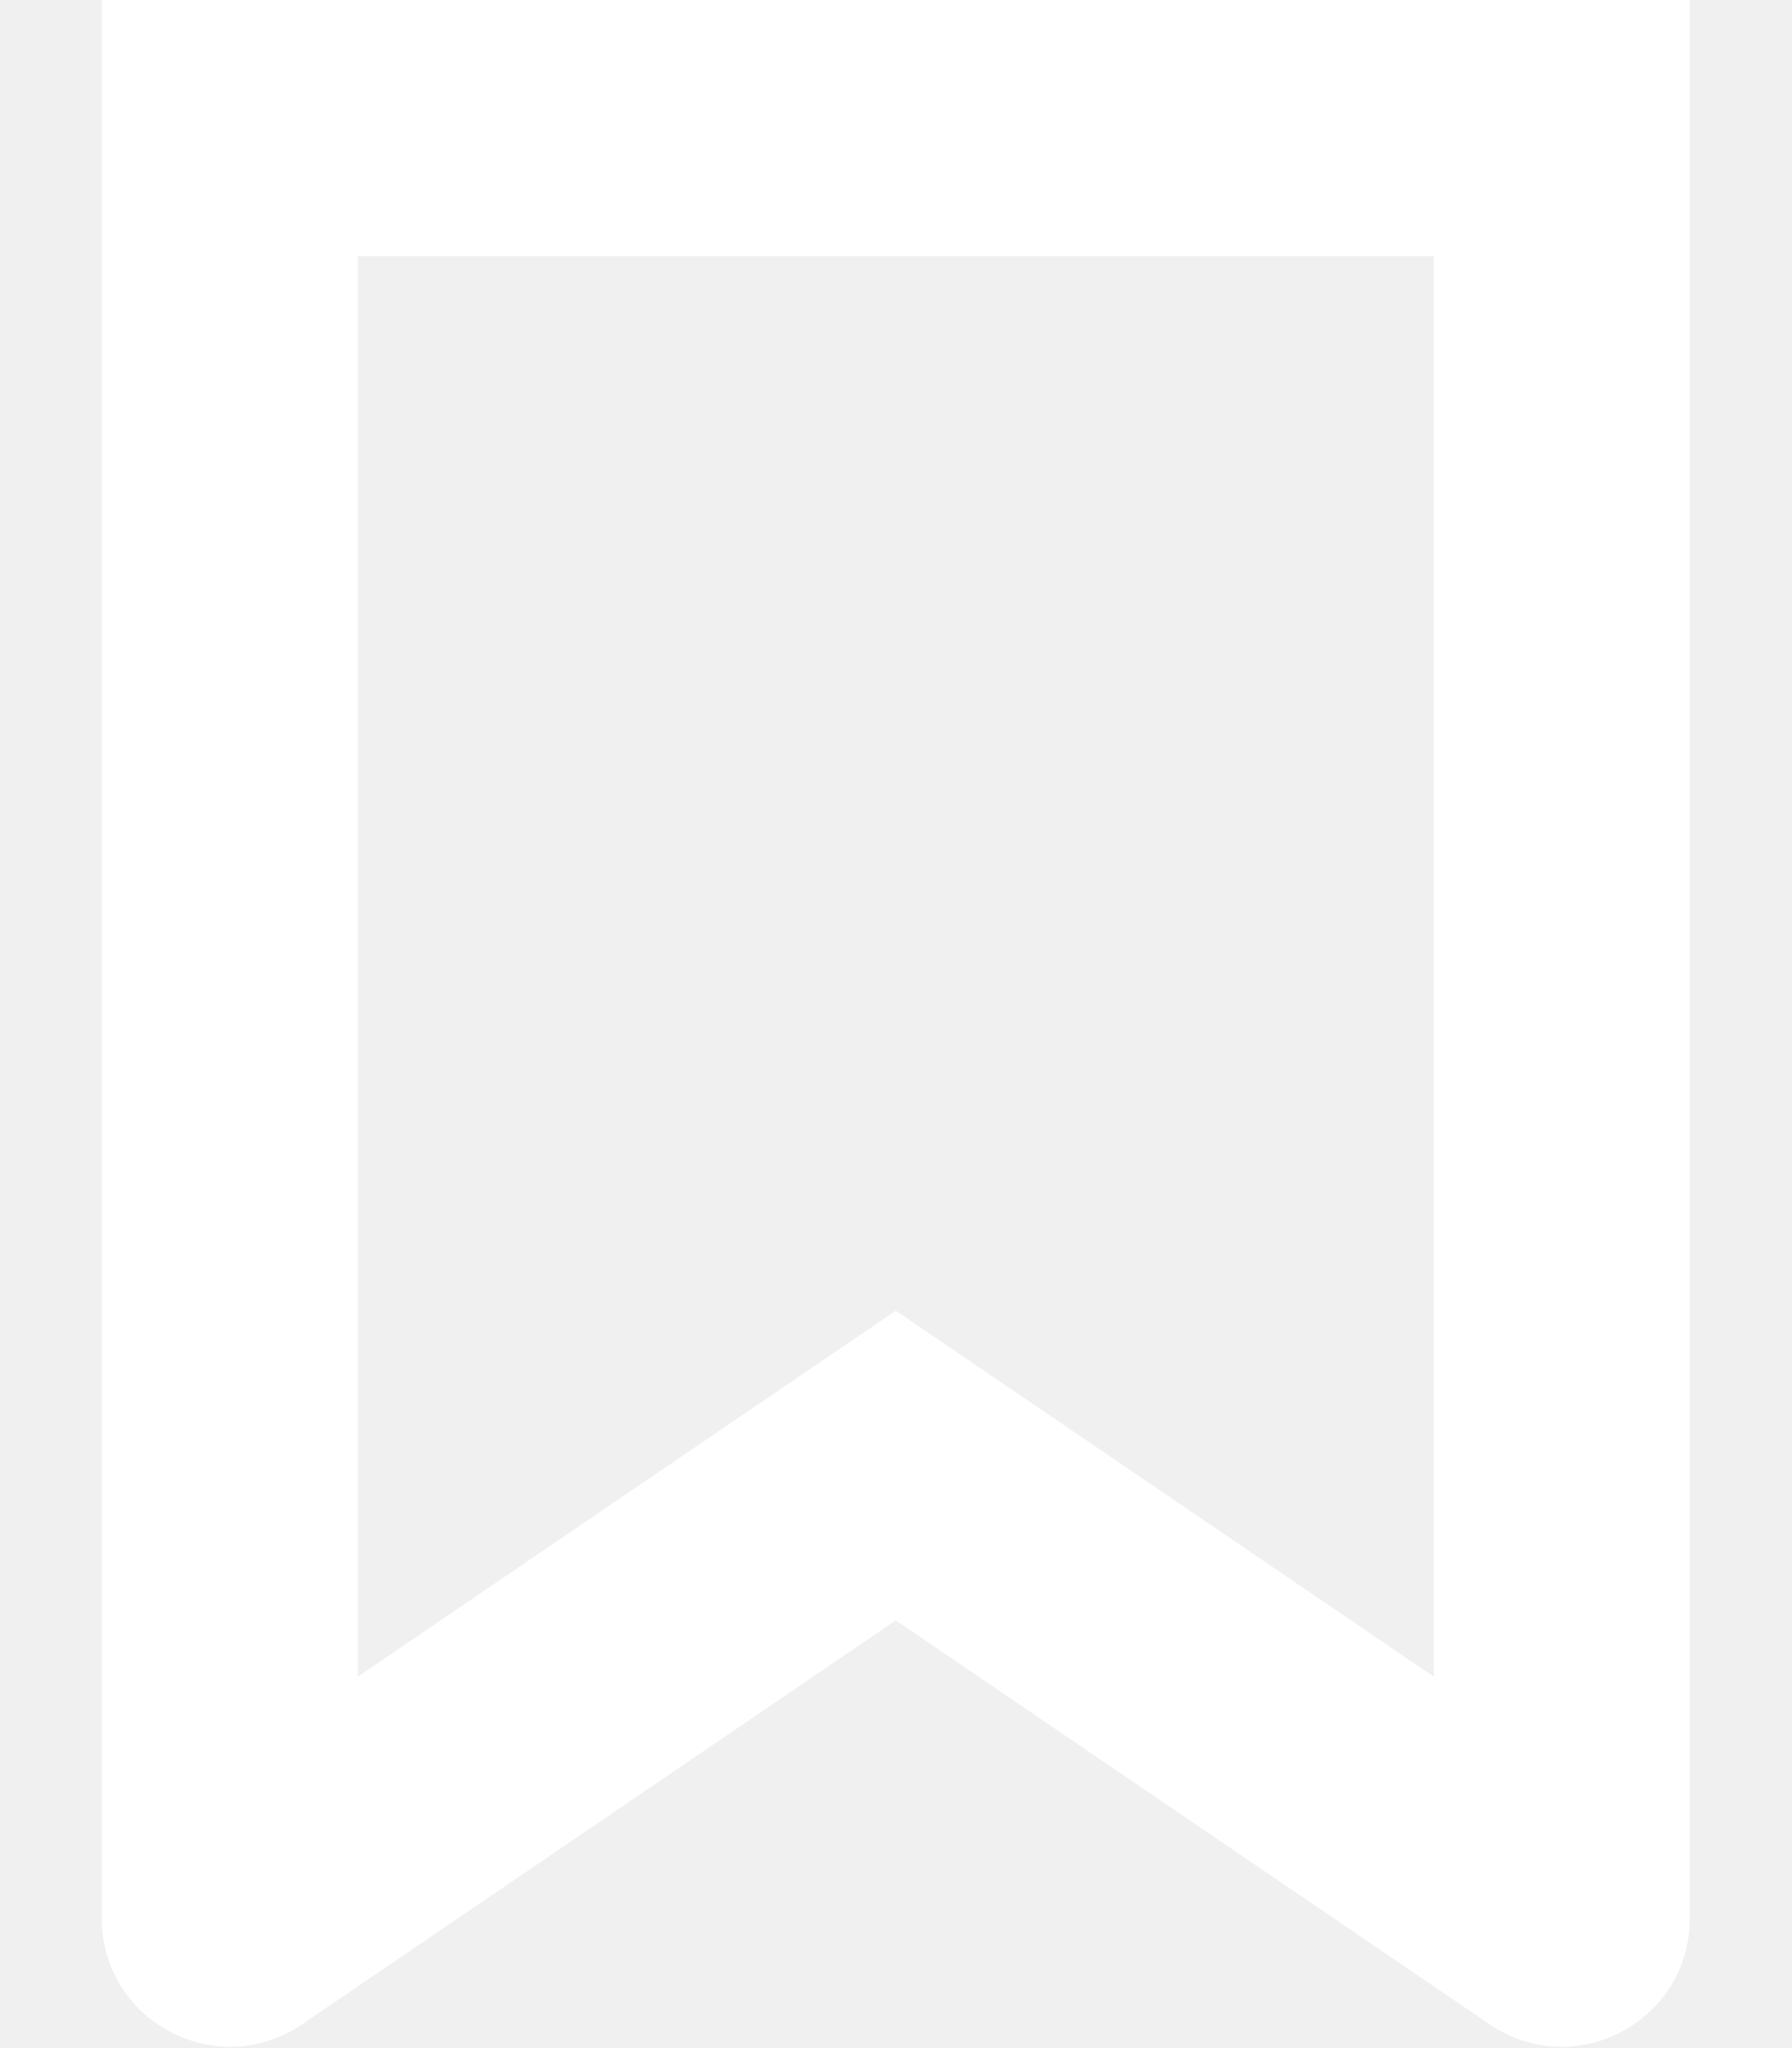
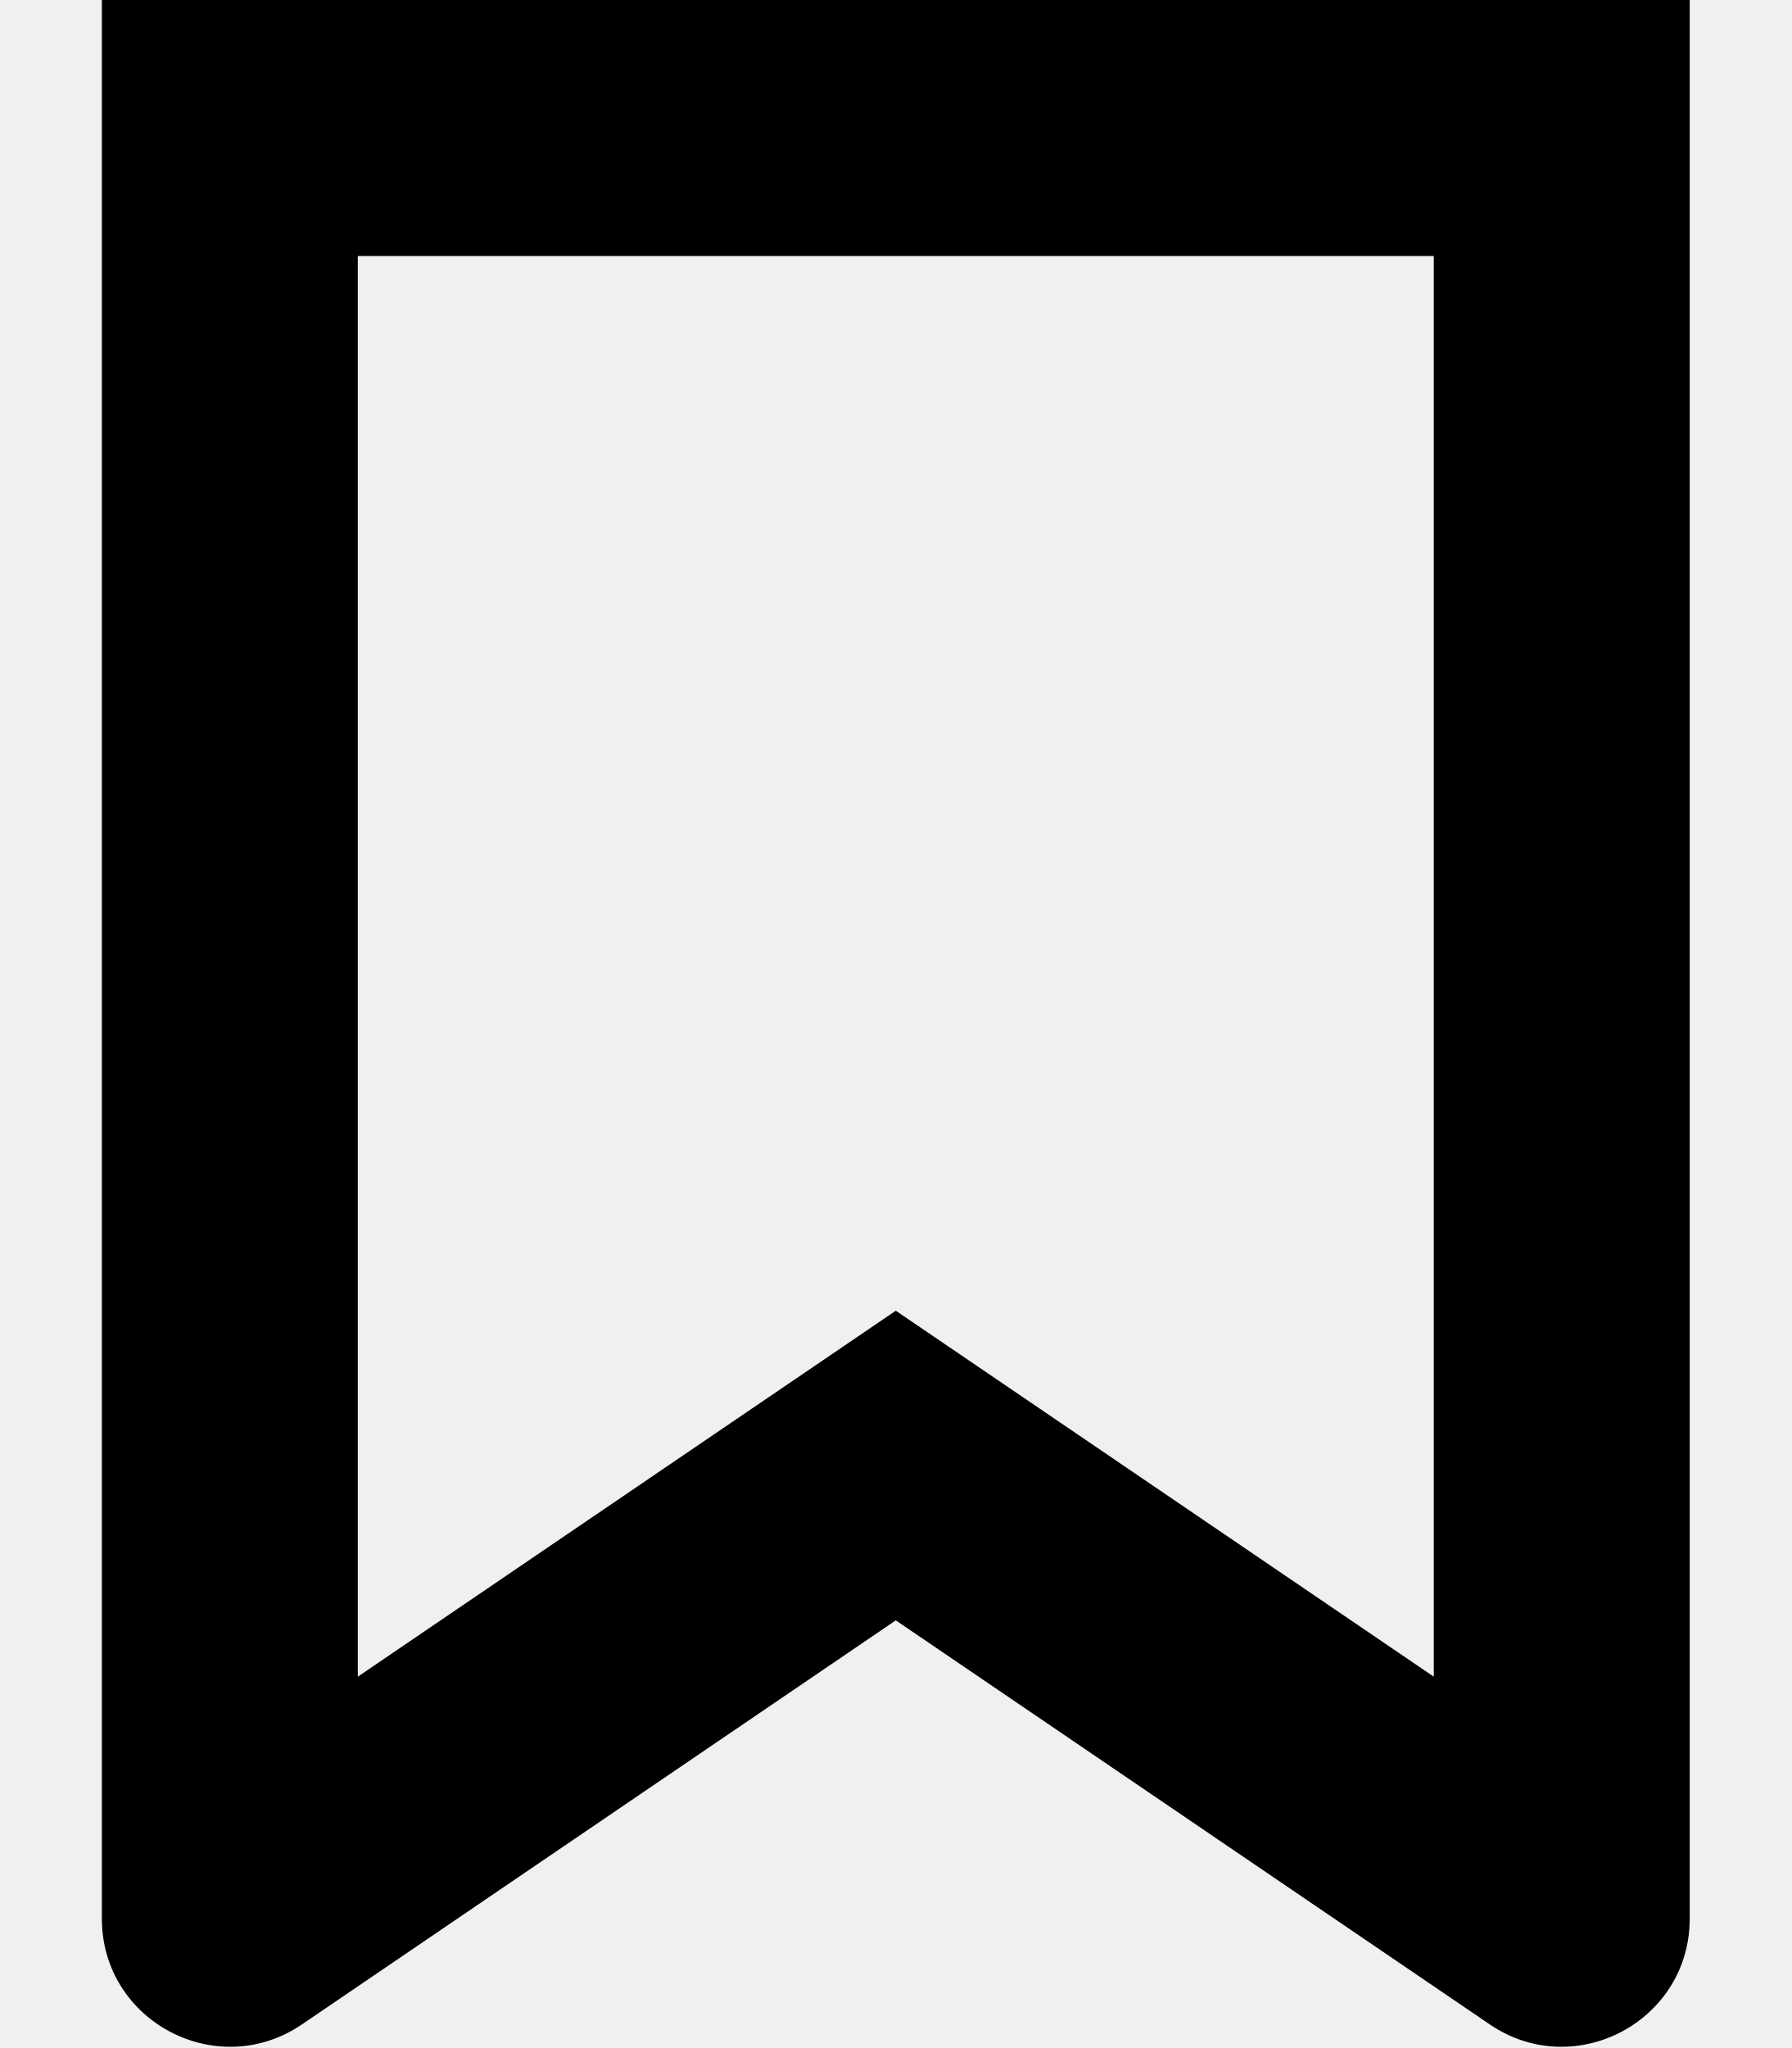
<svg xmlns="http://www.w3.org/2000/svg" width="14" height="16" viewBox="0 0 14 16" fill="none">
-   <path fill-rule="evenodd" clip-rule="evenodd" d="M7 10.24L8.125 11.005L11.204 13.099V2H7H2.796V13.099L5.875 11.005L7 10.24ZM11.204 0H7H2.796H0.796V2V14.989C0.796 15.792 1.695 16.267 2.359 15.816L7 12.659L11.642 15.816C12.305 16.267 13.204 15.792 13.204 14.989V2V0H11.204Z" fill="#ffffff" />
+   <path fill-rule="evenodd" clip-rule="evenodd" d="M7 10.24L8.125 11.005L11.204 13.099V2H7H2.796V13.099L5.875 11.005L7 10.24ZM11.204 0H7H2.796H0.796V2V14.989C0.796 15.792 1.695 16.267 2.359 15.816L7 12.659L11.642 15.816C12.305 16.267 13.204 15.792 13.204 14.989V2V0H11.204Z" fill="black" />
</svg>
